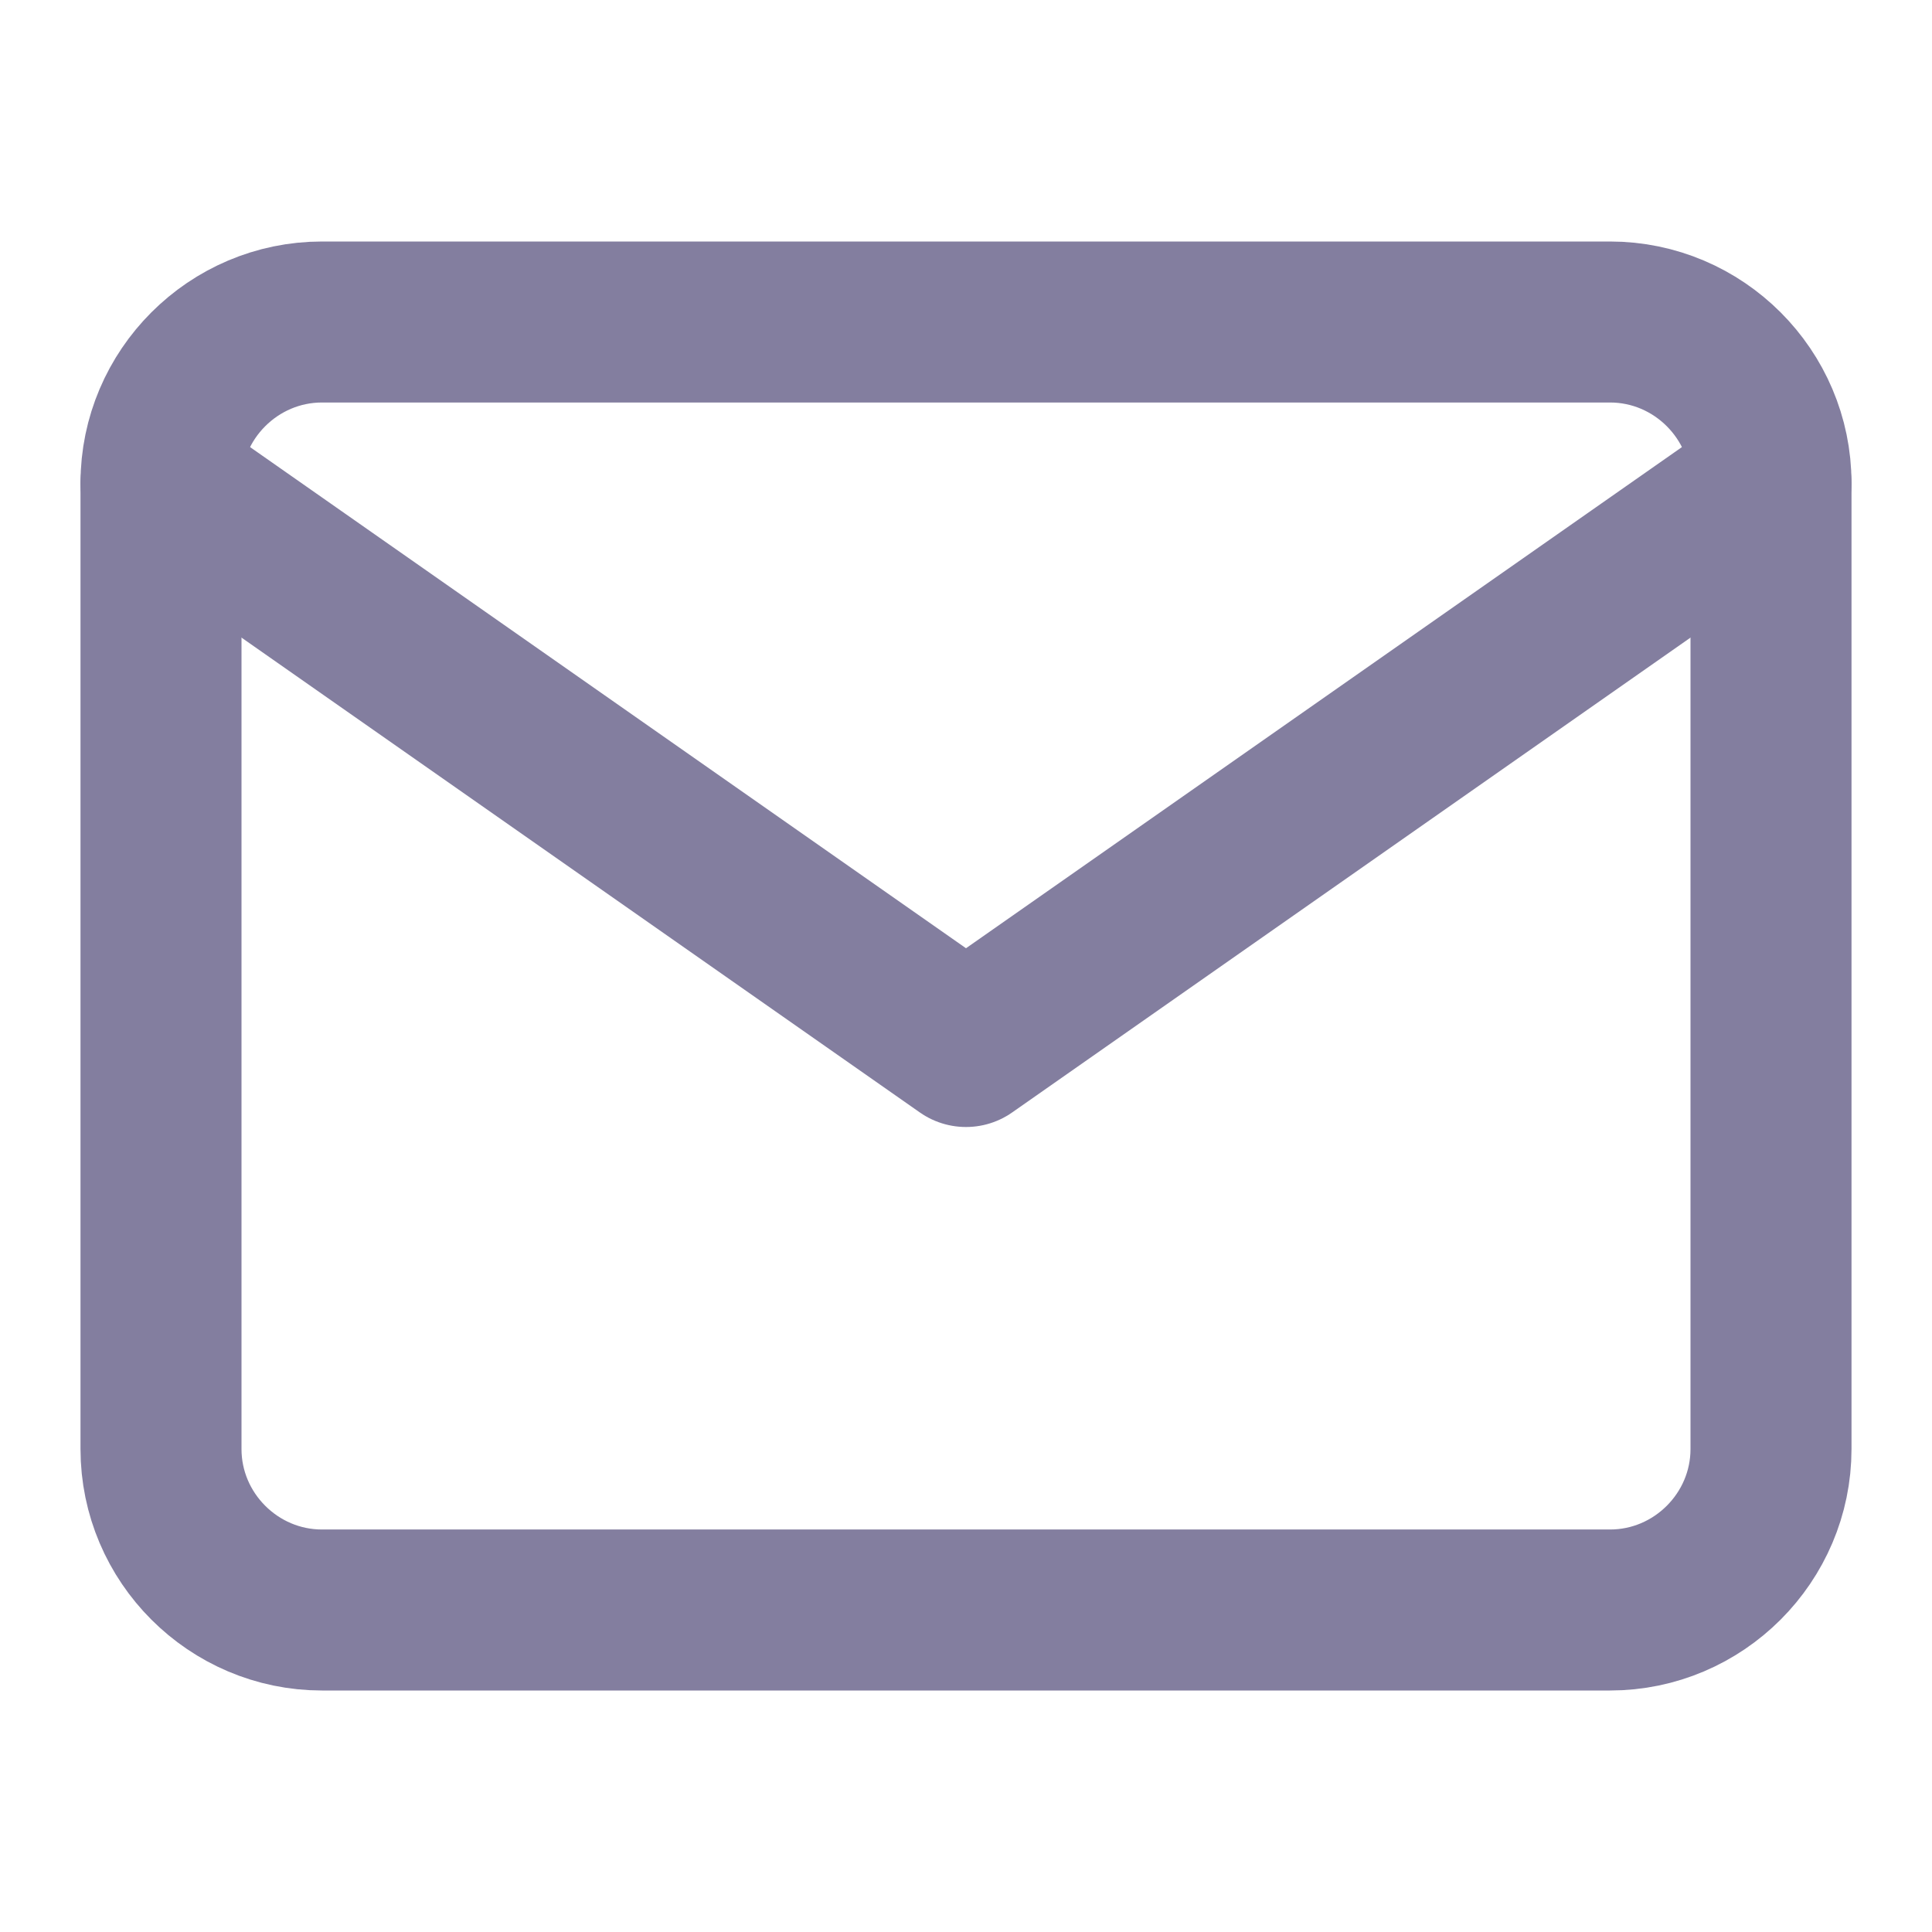
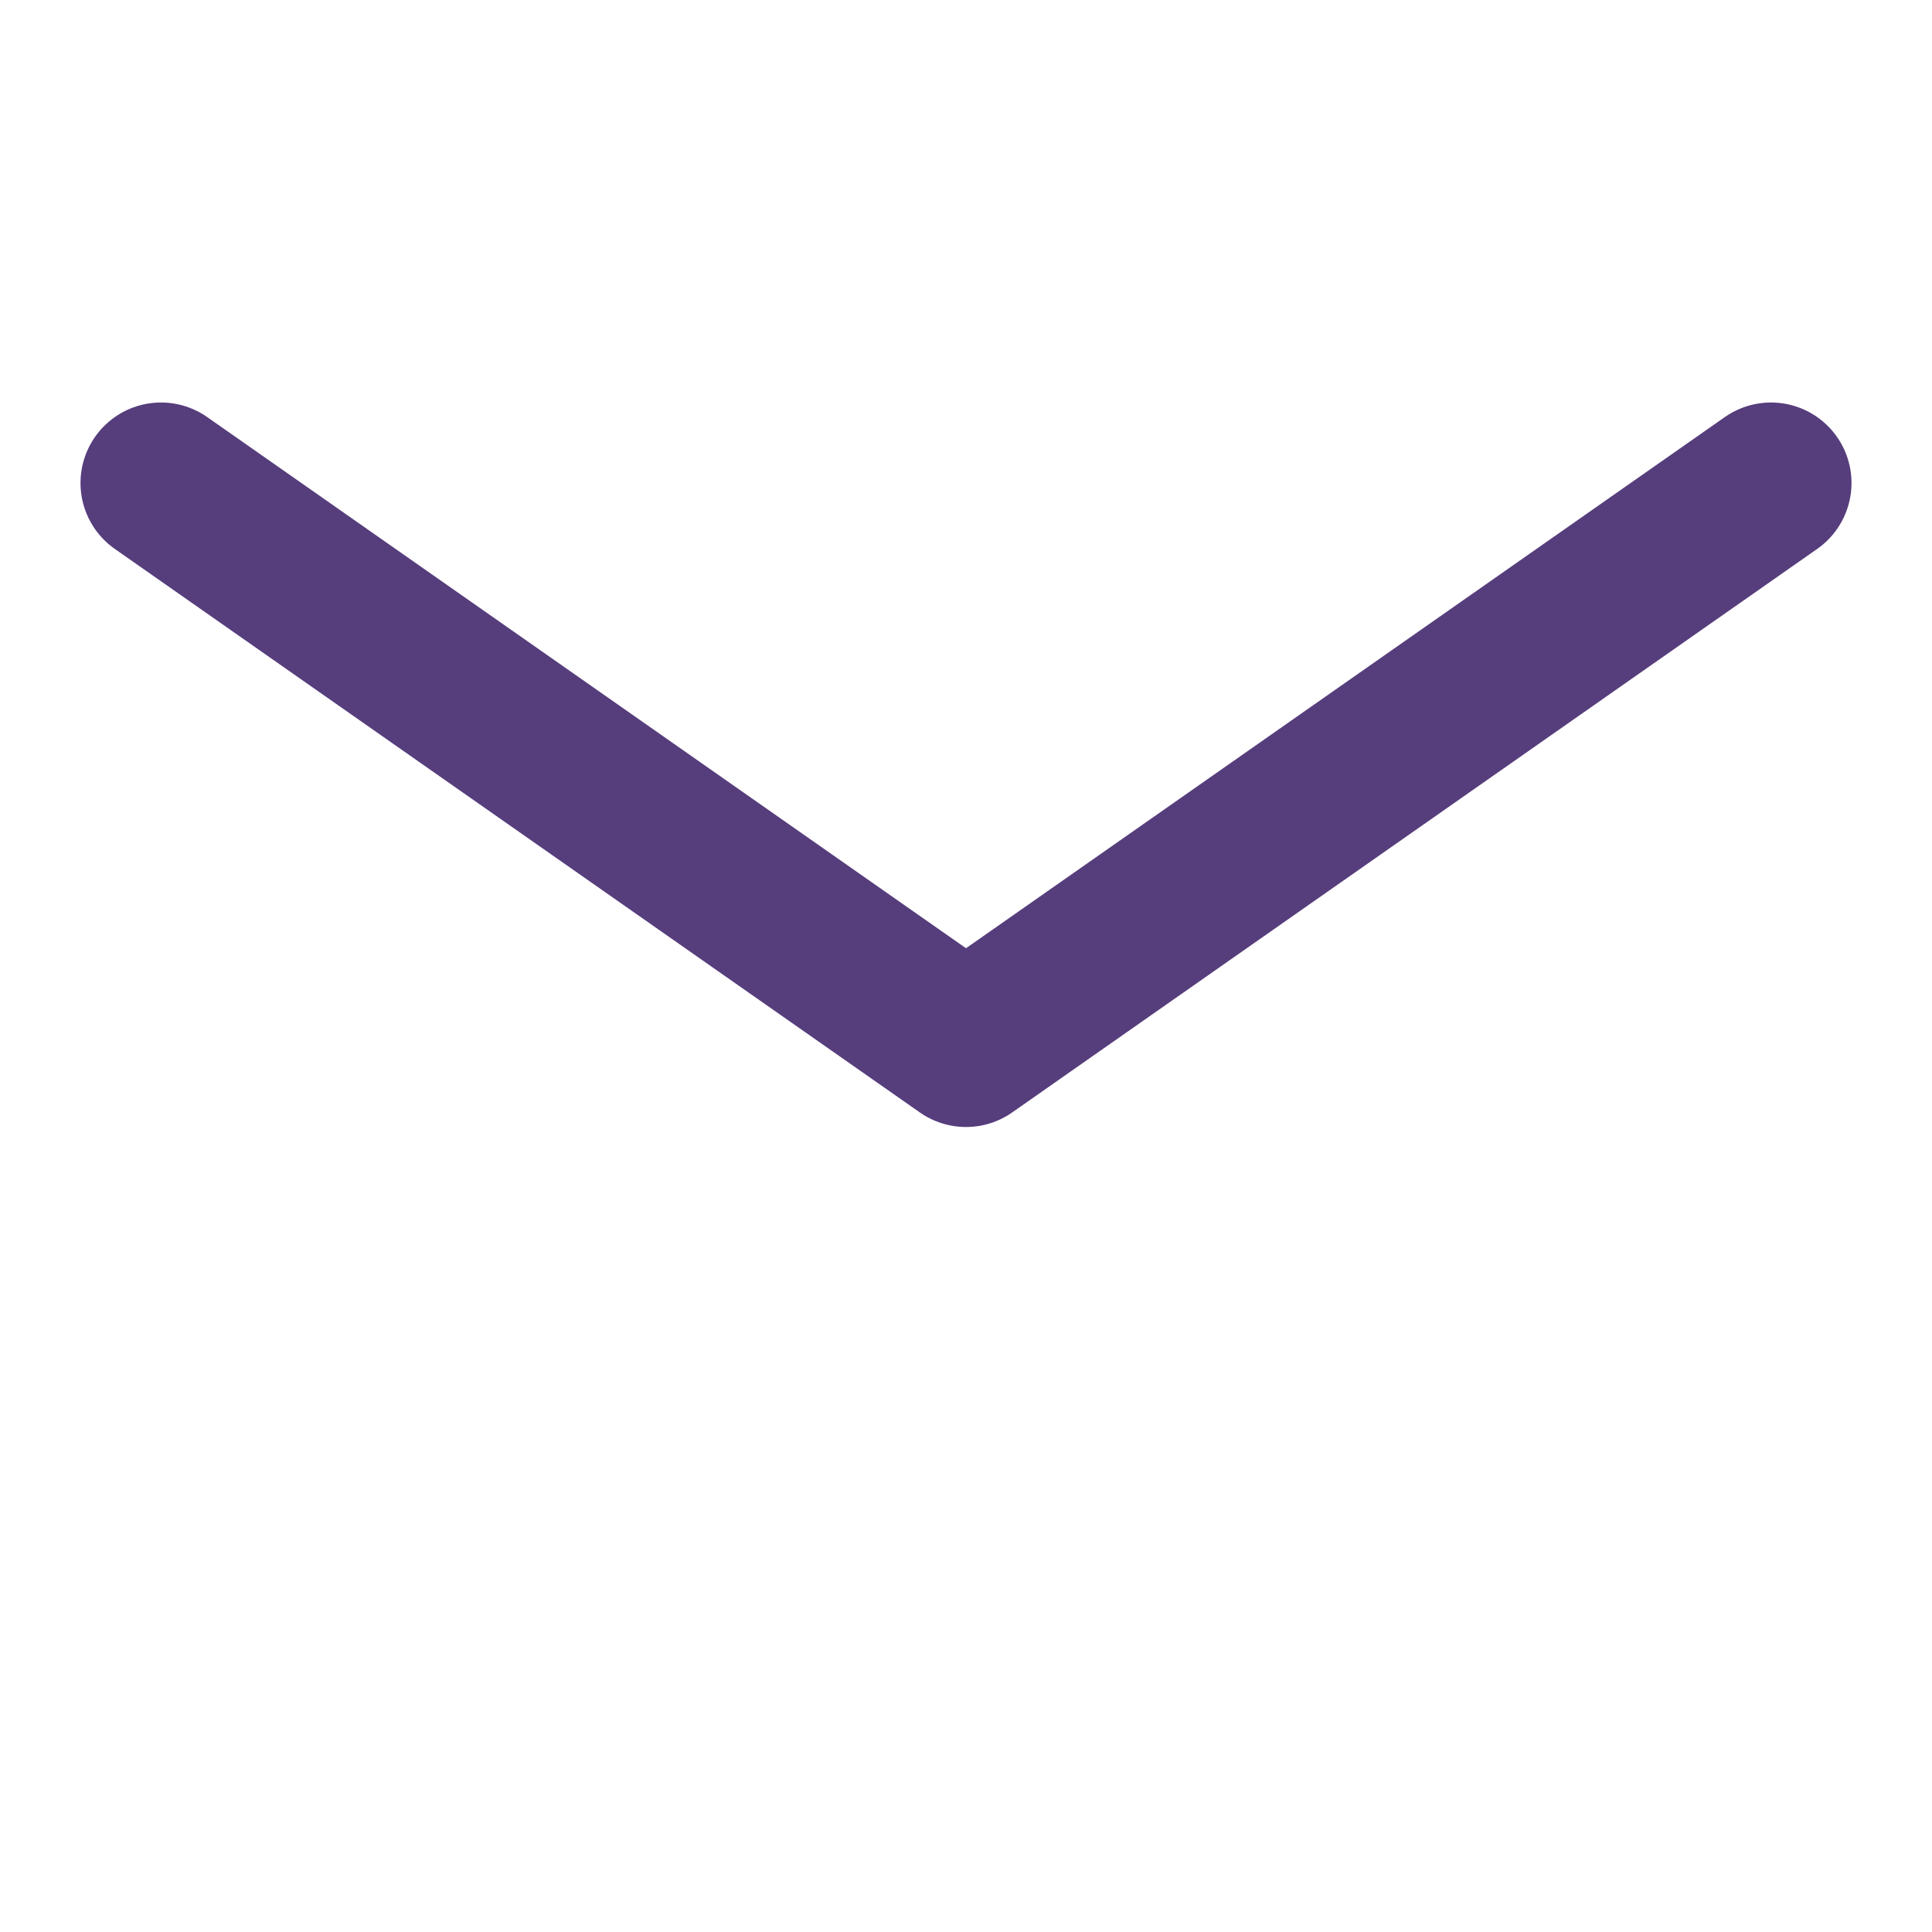
<svg xmlns="http://www.w3.org/2000/svg" width="24" height="24" viewBox="0 0 24 24" fill="none">
-   <path d="M4 4H20C21.1 4 22 4.9 22 6V18C22 19.1 21.1 20 20 20H4C2.9 20 2 19.1 2 18V6C2 4.9 2.9 4 4 4Z" stroke="#837E9F" stroke-width="2" stroke-linecap="round" stroke-linejoin="round" />
-   <path d="M22 6L12 13L2 6" stroke="#837E9F" stroke-width="2" stroke-linecap="round" stroke-linejoin="round" />
+   <path d="M4 4H20C21.1 4 22 4.9 22 6V18C22 19.1 21.1 20 20 20H4C2.9 20 2 19.1 2 18V6C2 4.9 2.9 4 4 4Z" stroke="563d7c" stroke-width="2" stroke-linecap="round" stroke-linejoin="round" />
+   <path d="M22 6L12 13L2 6" stroke="#563d7c" stroke-width="2" stroke-linecap="round" stroke-linejoin="round" />
</svg>
